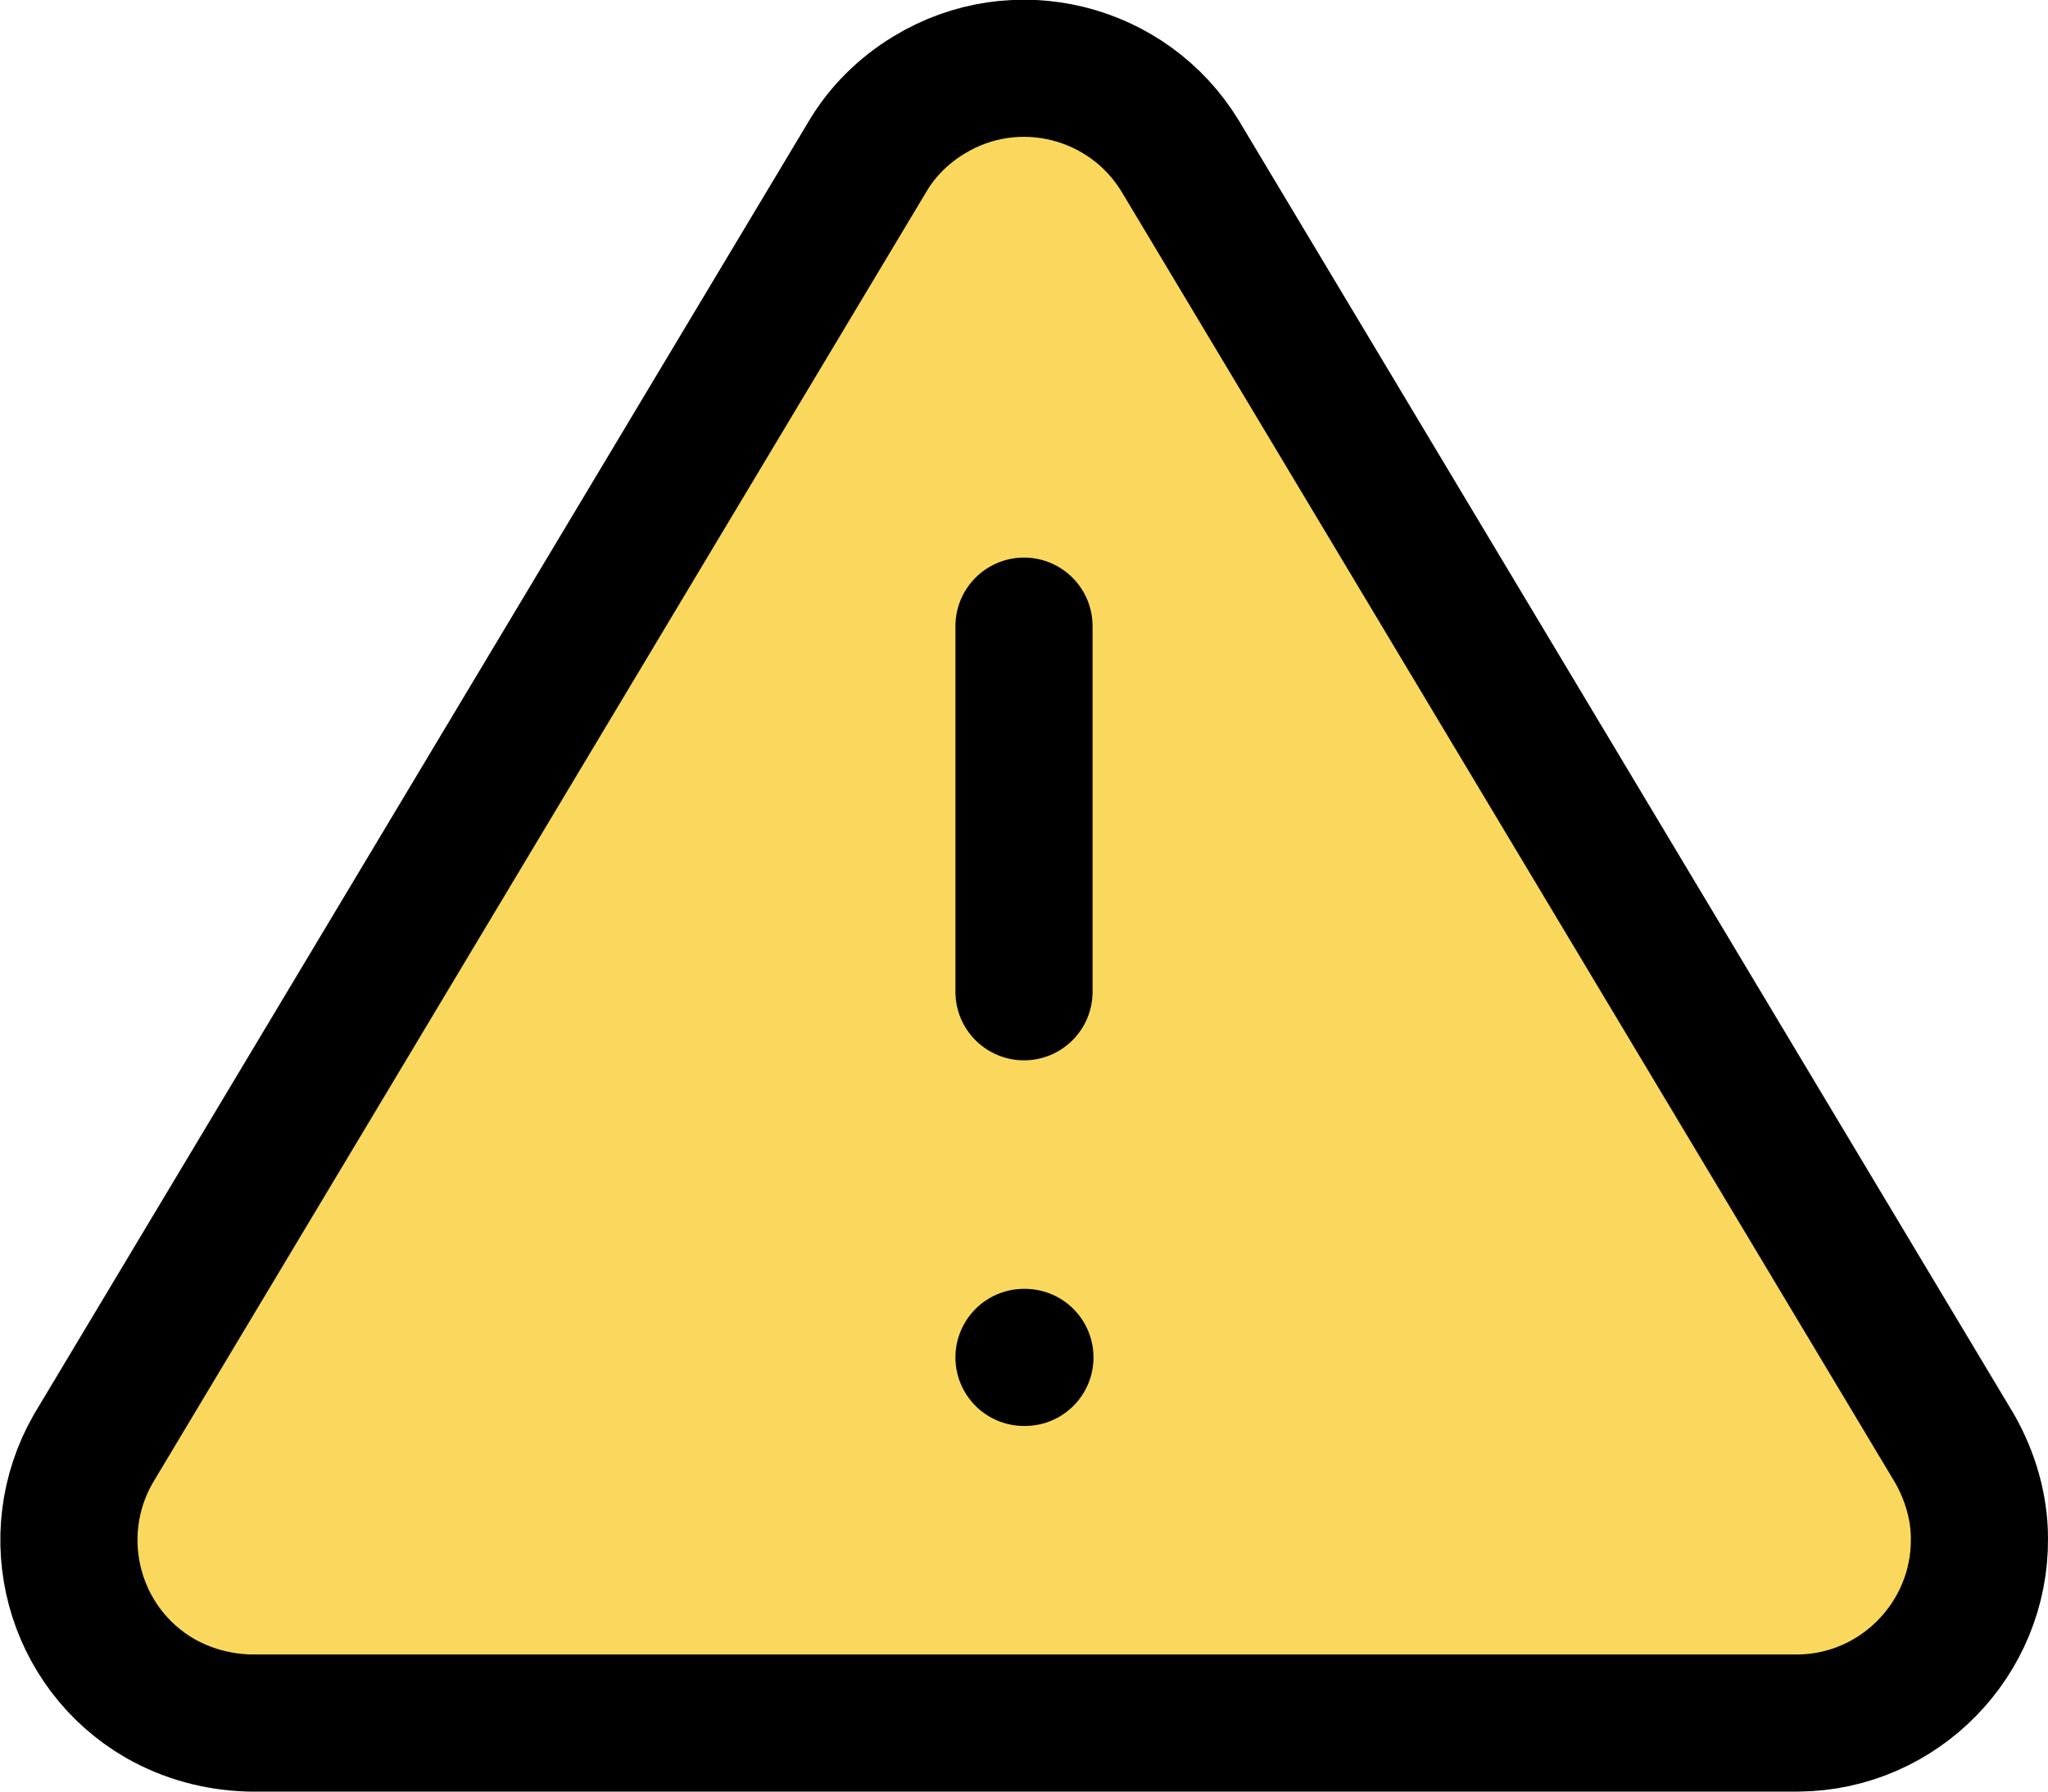
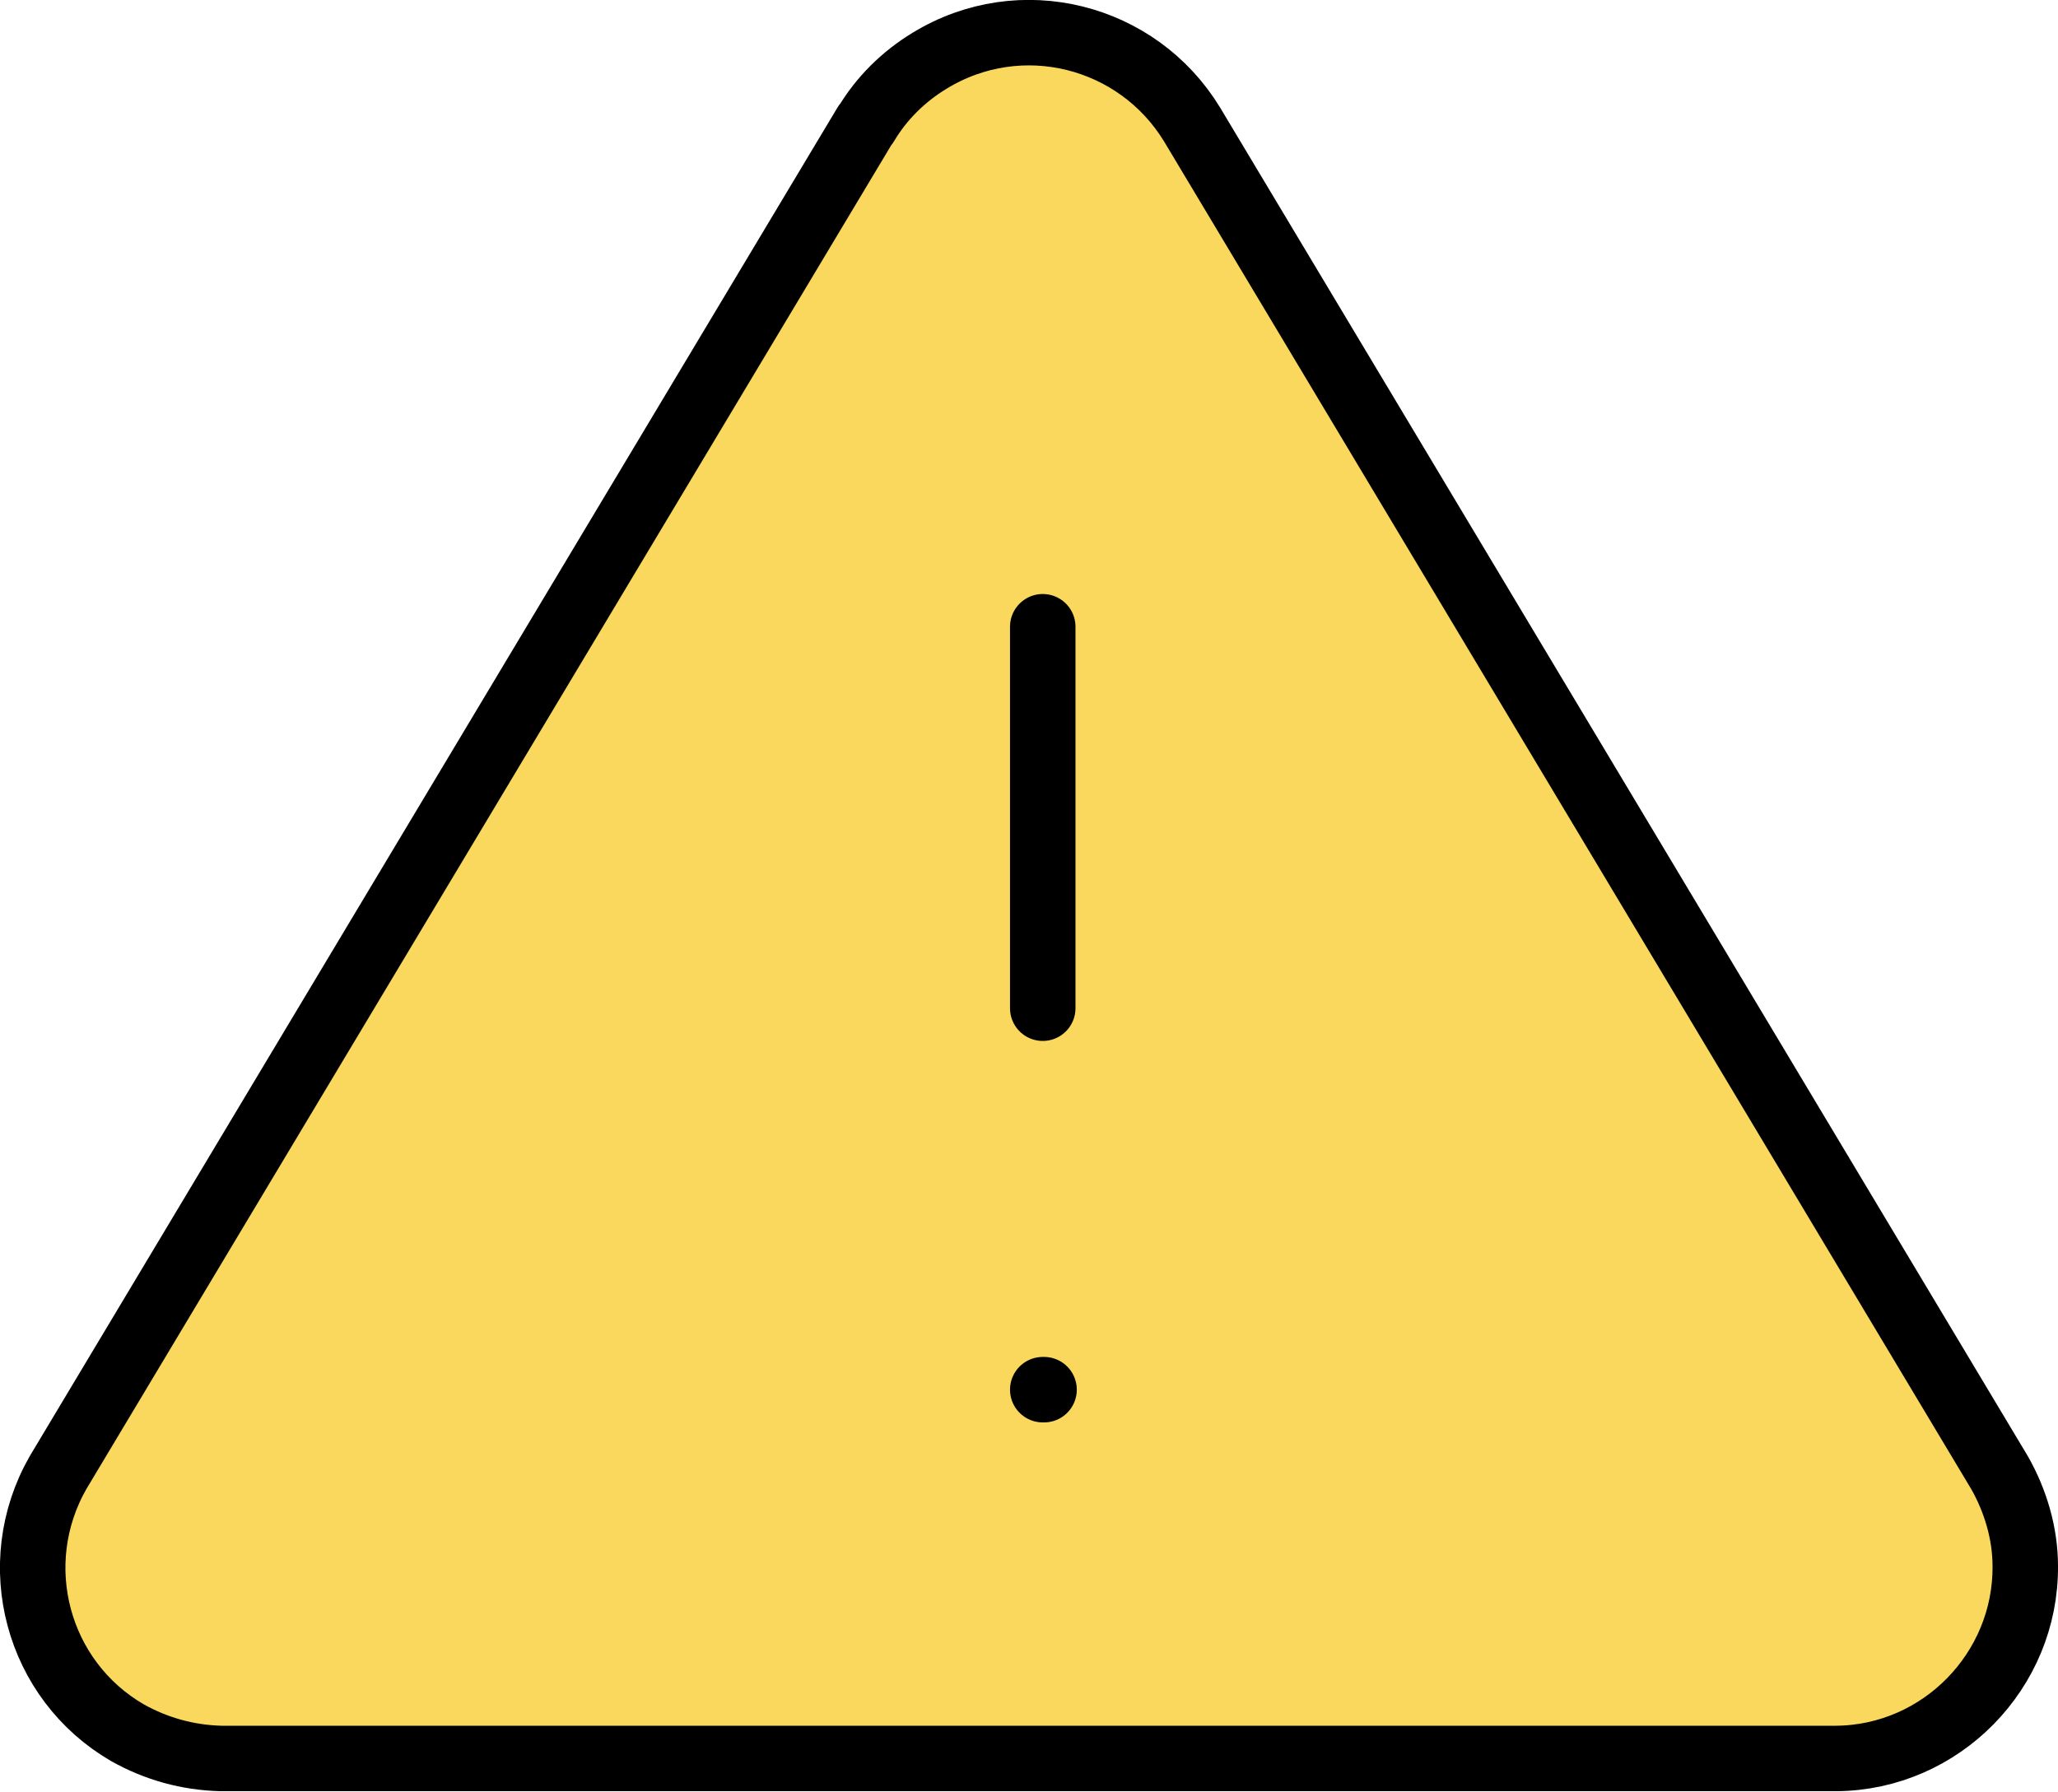
- <svg xmlns="http://www.w3.org/2000/svg" viewBox="0 0 22.4 19.6">
-   <path d="M9.49,1.71L1.02,15.85c-.55.96-.22,2.18.73,2.73.3.17.63.26.98.27h16.94c1.1-.01,1.99-.92,1.98-2.02,0-.34-.1-.68-.27-.98L12.91,1.71c-.57-.94-1.8-1.25-2.75-.67-.28.17-.51.4-.67.67Z" fill="#f9d85d" stroke="#000" stroke-linecap="round" stroke-linejoin="round" stroke-width="1.5" />
-   <line x1="11.2" y1="6.85" x2="11.2" y2="10.85" fill="none" stroke="#000" stroke-linecap="round" stroke-linejoin="round" stroke-width="1.5" />
-   <line x1="11.2" y1="14.85" x2="11.21" y2="14.85" fill="none" stroke="#000" stroke-linecap="round" stroke-linejoin="round" stroke-width="1.5" />
+ <svg xmlns="http://www.w3.org/2000/svg" id="a" data-name="Calque 1" viewBox="0 0 47.15 41.05">
+   <path d="M19.83,2.85L1.33,33.74c-1.2,2.1-.48,4.76,1.59,5.96.66.37,1.38.57,2.14.59h37.01c2.4-.02,4.35-2.01,4.33-4.41,0-.74-.22-1.49-.59-2.14L27.31,2.85c-1.25-2.05-3.93-2.73-6.01-1.46-.61.37-1.11.87-1.46,1.46Z" fill="#f9d85d" stroke="#000" stroke-linecap="round" stroke-linejoin="round" stroke-width="1.5" />
+   <line x1="23.89" y1="14.36" x2="23.89" y2="23.1" fill="none" stroke="#000" stroke-linecap="round" stroke-linejoin="round" stroke-width="1.5" />
+   <line x1="23.89" y1="31.84" x2="23.92" y2="31.84" fill="none" stroke="#000" stroke-linecap="round" stroke-linejoin="round" stroke-width="1.5" />
</svg>
